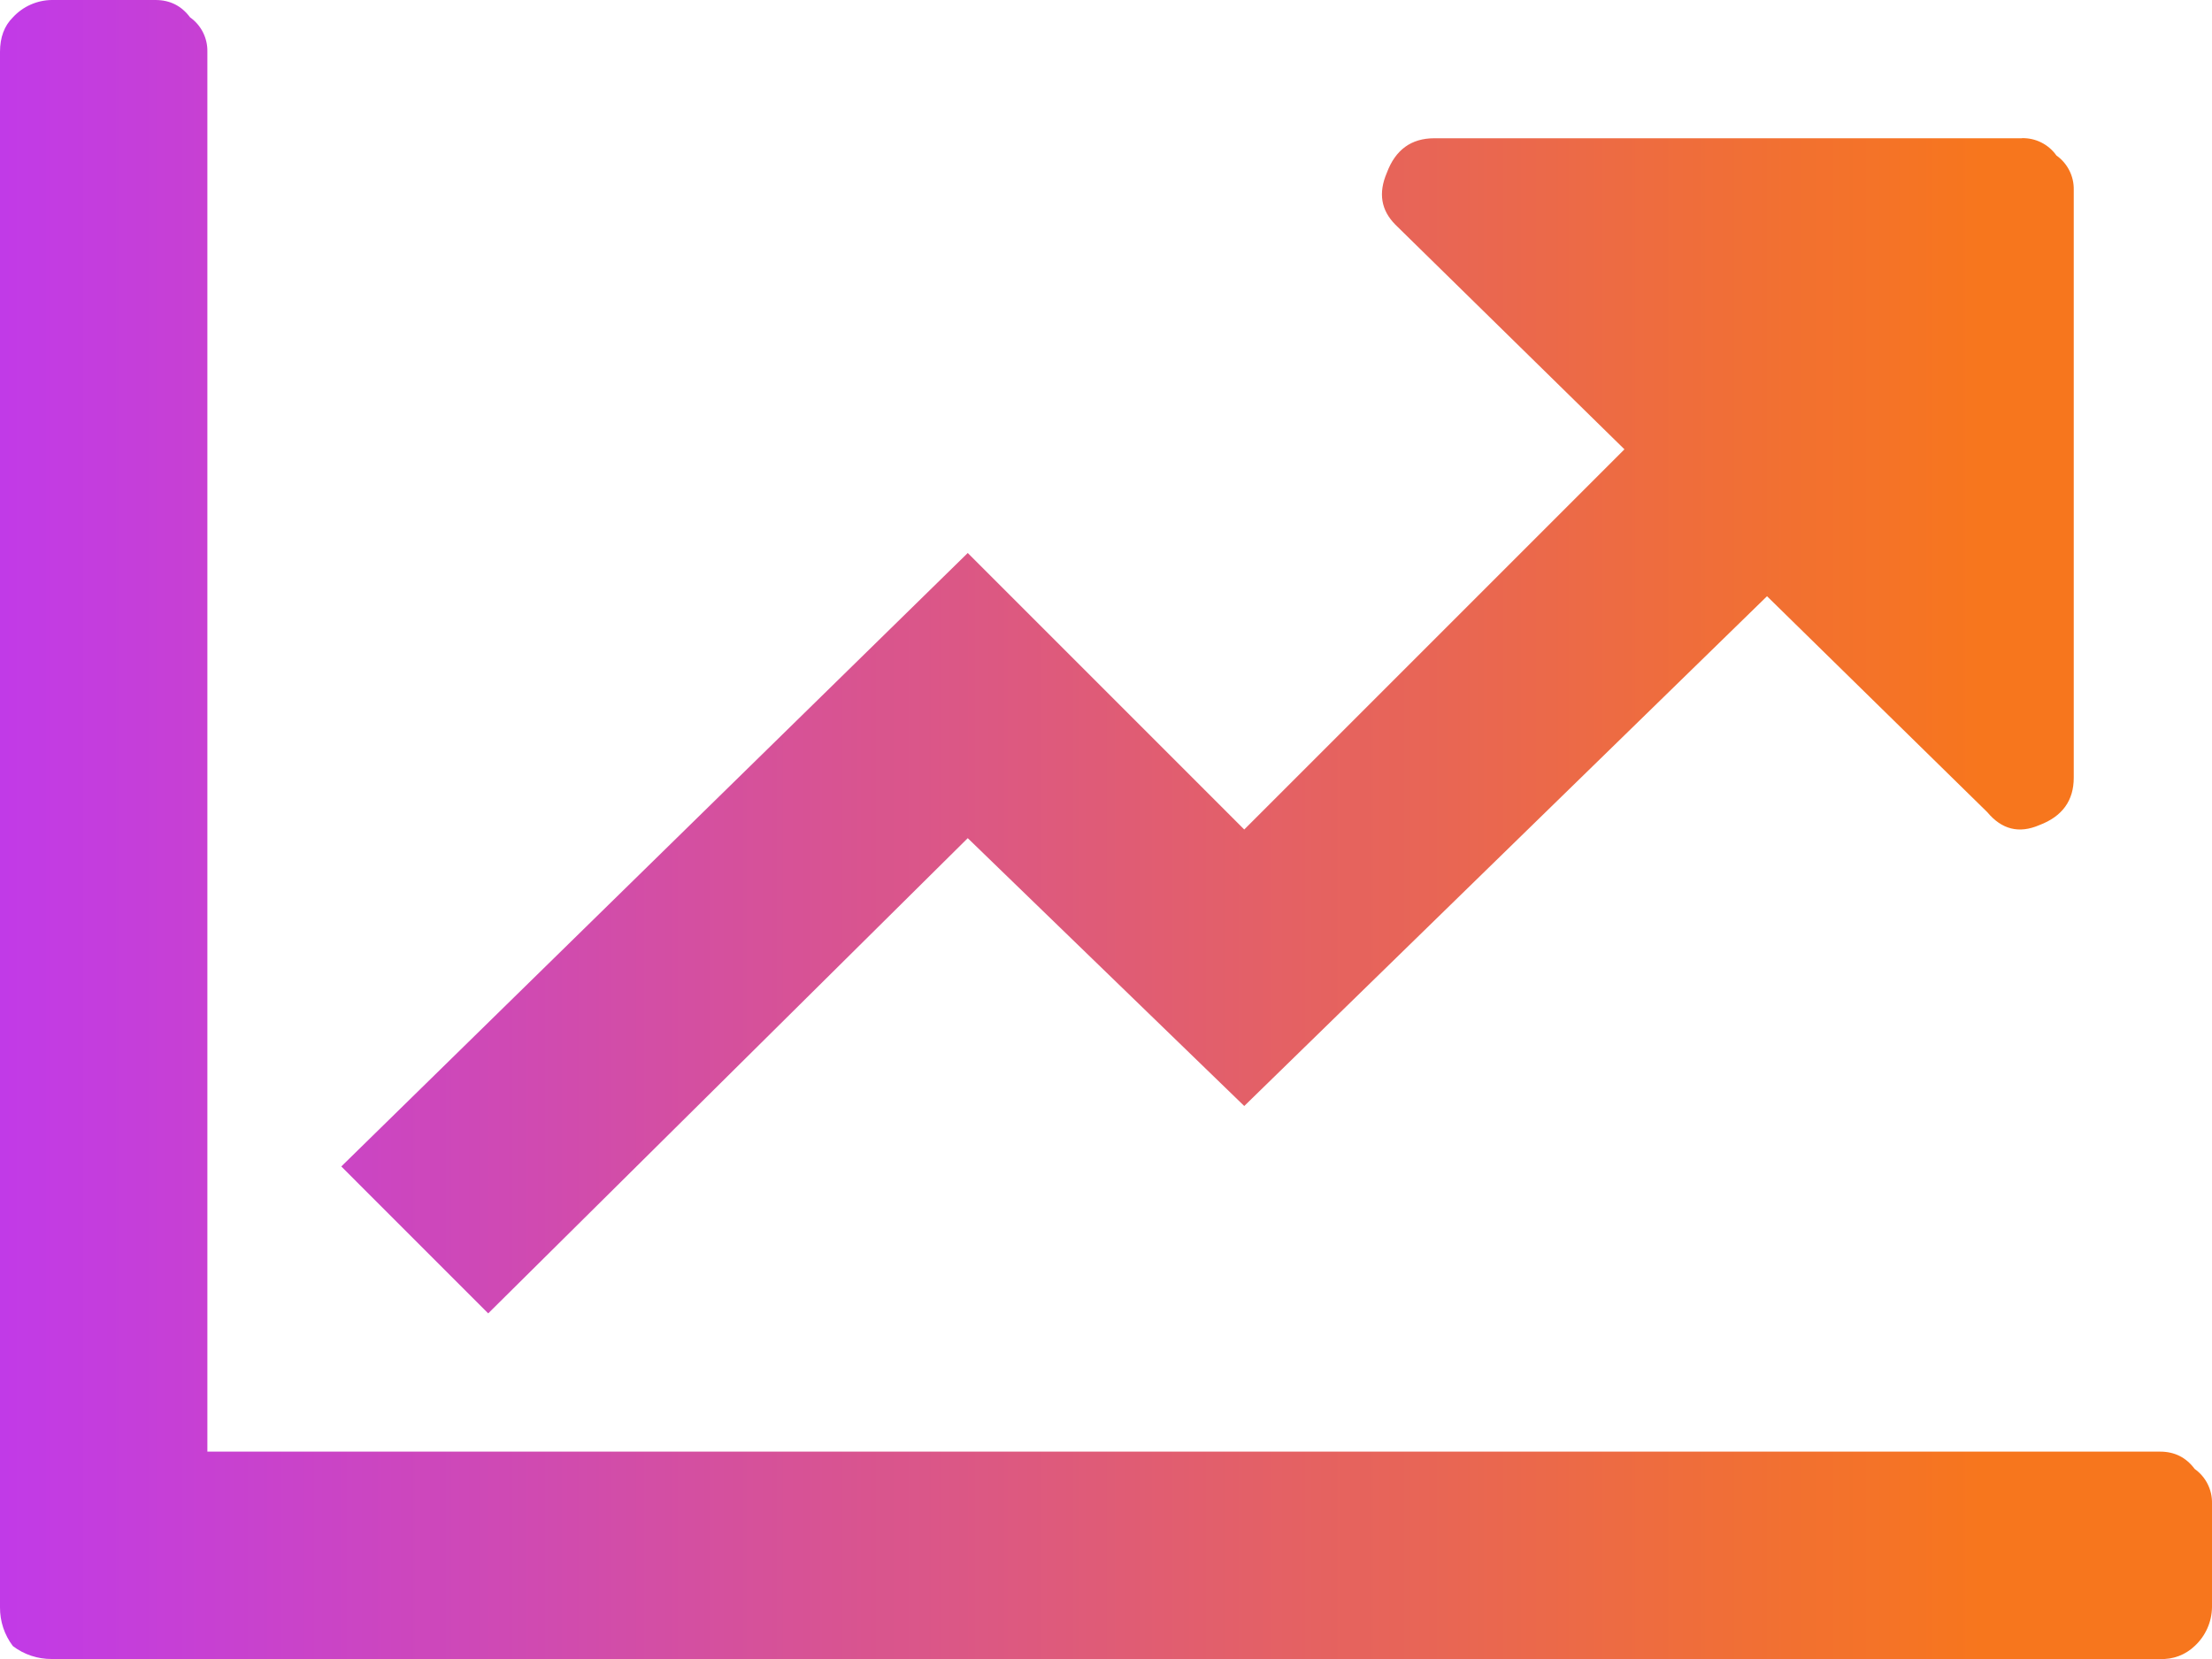
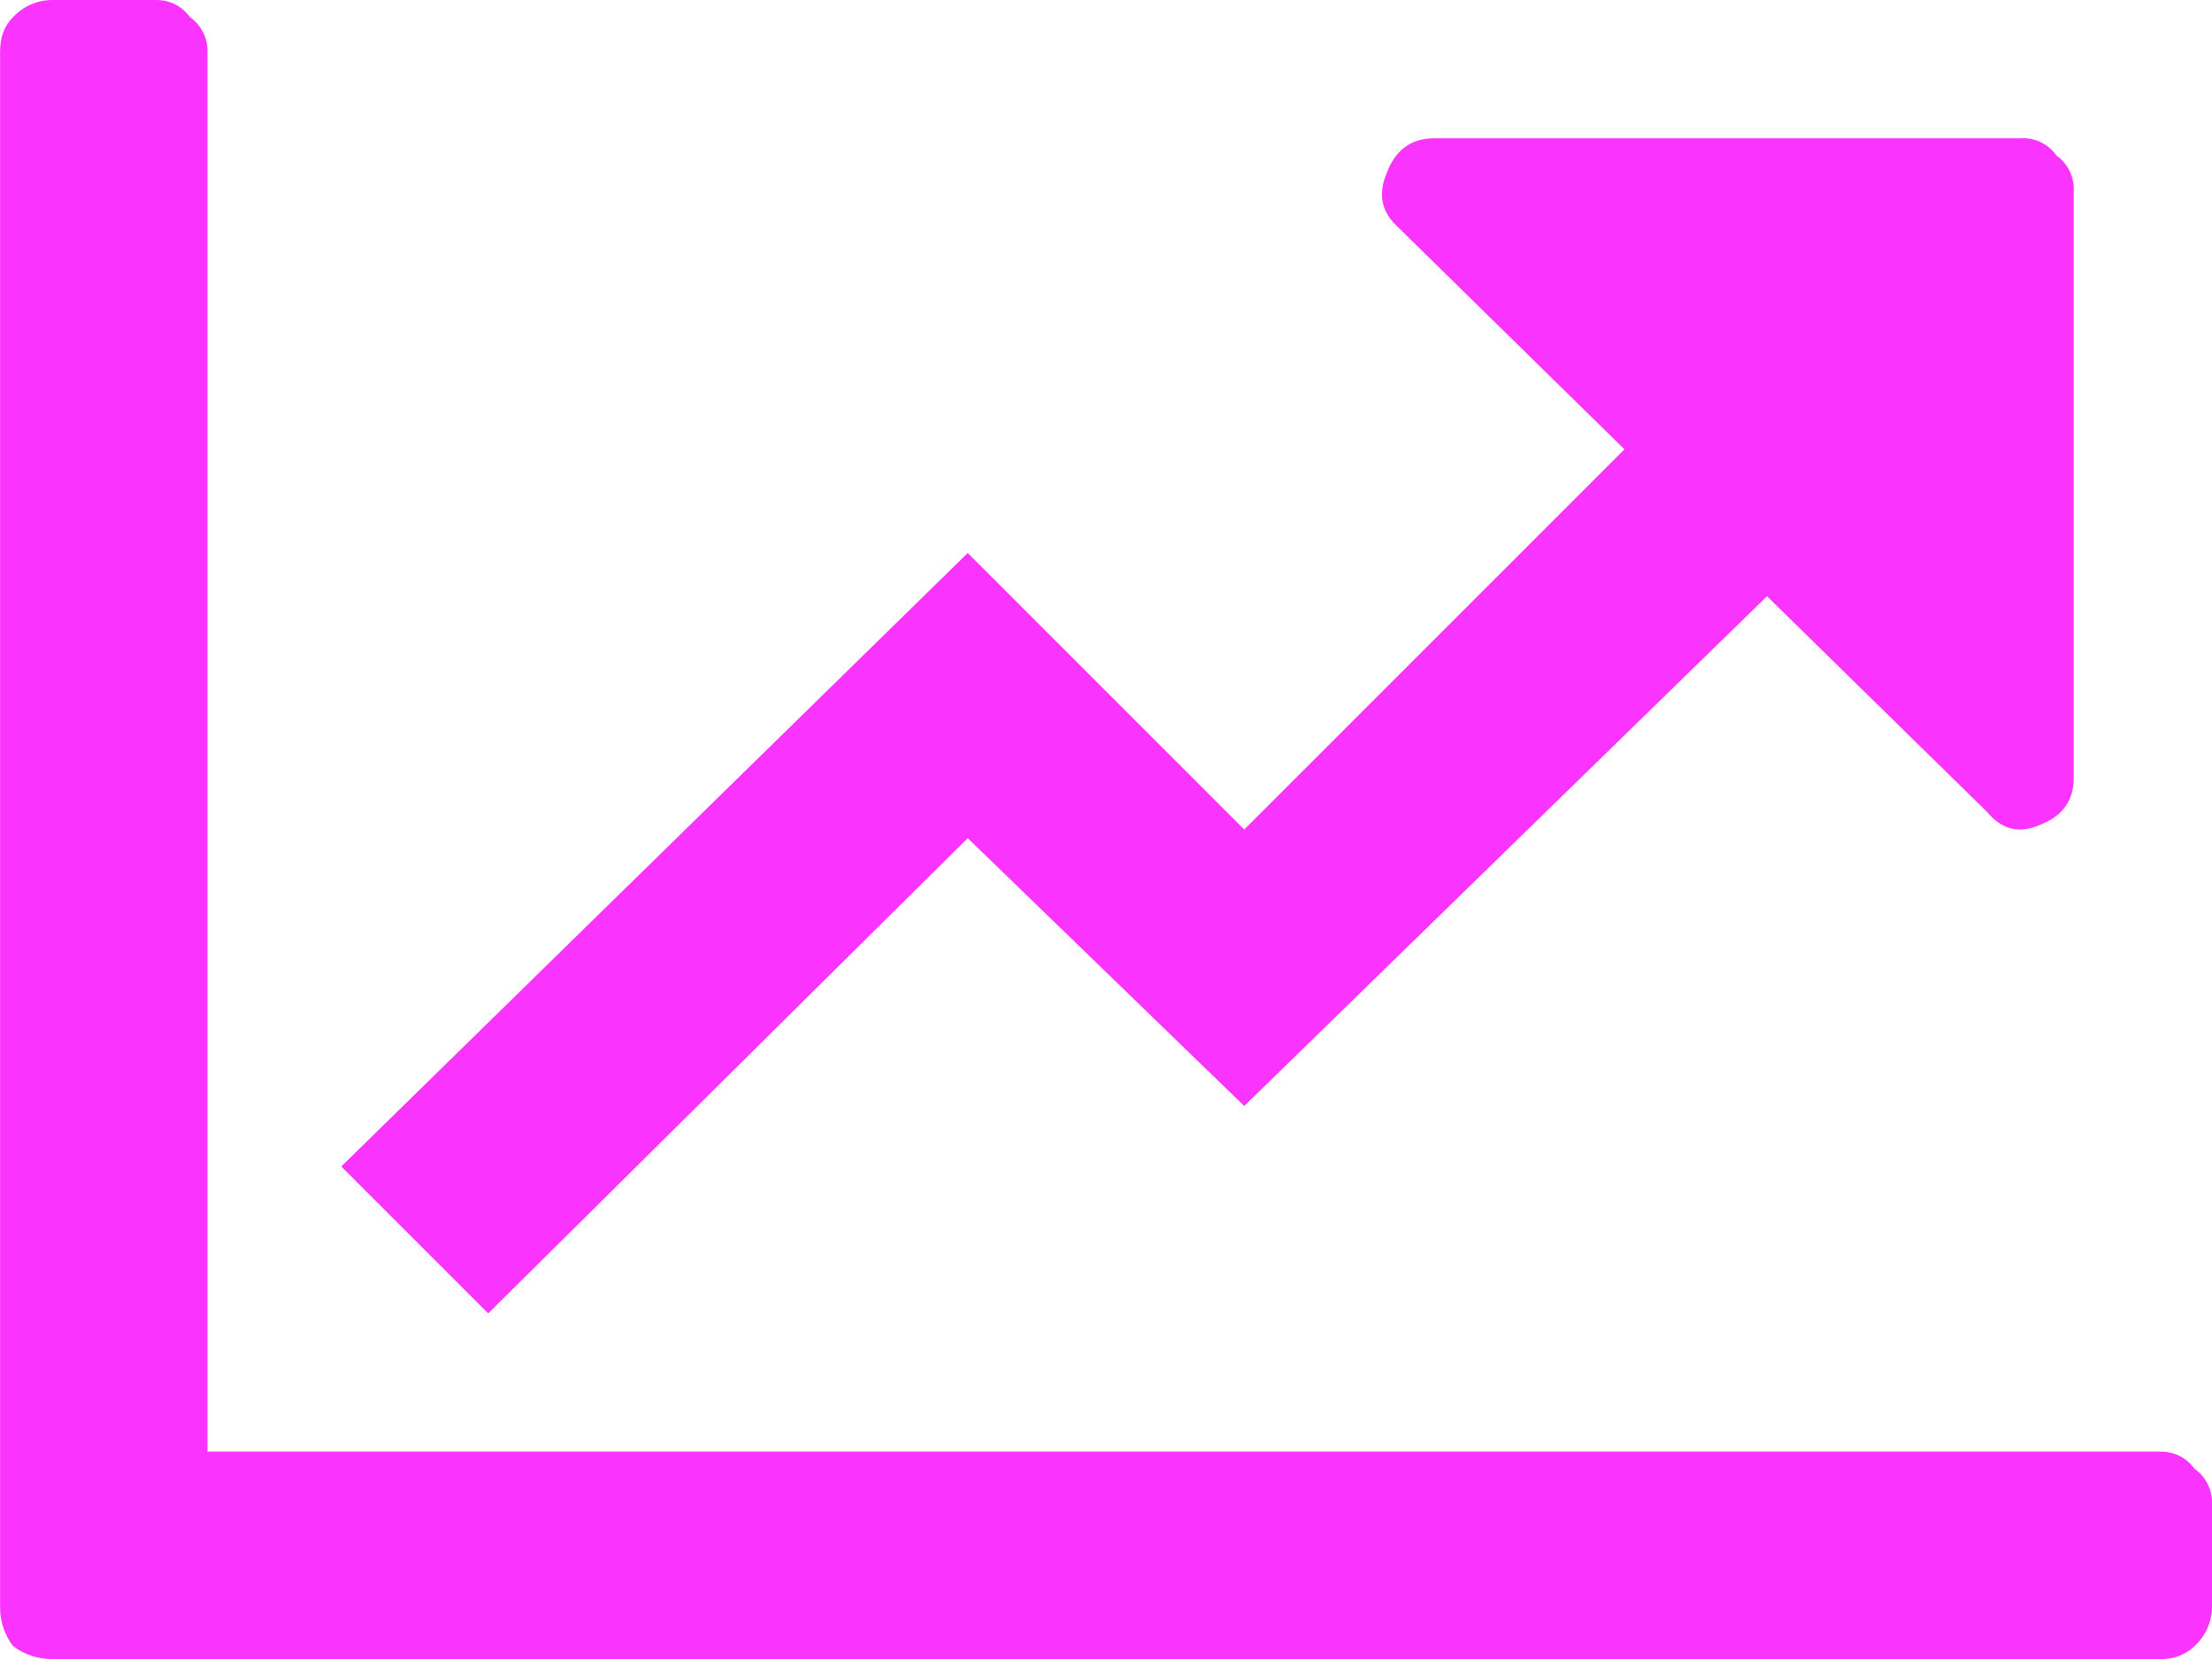
<svg xmlns="http://www.w3.org/2000/svg" width="24" height="18" fill="none" viewBox="0 0 24 18">
-   <path d="M23.437 15.75c.157 0 .282.063.375.188a.445.445 0 01.188.374v1.125a.583.583 0 01-.188.422.507.507 0 01-.375.141H.562a.686.686 0 01-.422-.14.686.686 0 01-.14-.422V.563C0 .405.047.28.14.188A.583.583 0 01.562 0h1.125c.157 0 .282.063.375.188a.445.445 0 01.188.374V15.75h21.187zm-1.5-14.25h-6.375c-.25 0-.422.125-.515.375-.094.219-.063.406.093.563l2.485 2.437L13.5 9l-3-3-6.797 6.656 1.594 1.594L10.5 9.094l3 2.906 5.672-5.531 2.39 2.343c.157.188.344.235.563.141.25-.094.375-.265.375-.515V2.061a.445.445 0 00-.188-.374.445.445 0 00-.375-.188z" fill="url(#aspaint0_linear)" />
-   <defs>
-     <linearGradient id="aspaint0_linear" x1="-2.5" y1="8.991" x2="21.5" y2="8.991" gradientUnits="userSpaceOnUse">
-       <stop stop-color="#B3F" />
-       <stop offset="1" stop-color="#F7761D" />
-     </linearGradient>
-   </defs>
+   <path d="M23.438 15.75c.156 0 .28.063.375.188a.445.445 0 01.187.374v1.125a.583.583 0 01-.188.422.507.507 0 01-.375.141H.563a.686.686 0 01-.421-.14.686.686 0 01-.141-.422V.563C0 .405.047.28.14.188A.583.583 0 01.563 0h1.125c.157 0 .282.063.375.188a.445.445 0 01.188.374V15.75h21.188zm-1.5-14.25h-6.375c-.25 0-.422.125-.516.375-.094.219-.063.406.094.563l2.484 2.437L13.5 9l-3-3-6.797 6.656 1.594 1.594L10.5 9.094l3 2.906 5.672-5.531 2.39 2.343c.157.188.344.235.563.141.25-.094.375-.265.375-.515V2.061a.445.445 0 00-.188-.374.445.445 0 00-.375-.188z" fill="#FB33FF" />
</svg>
